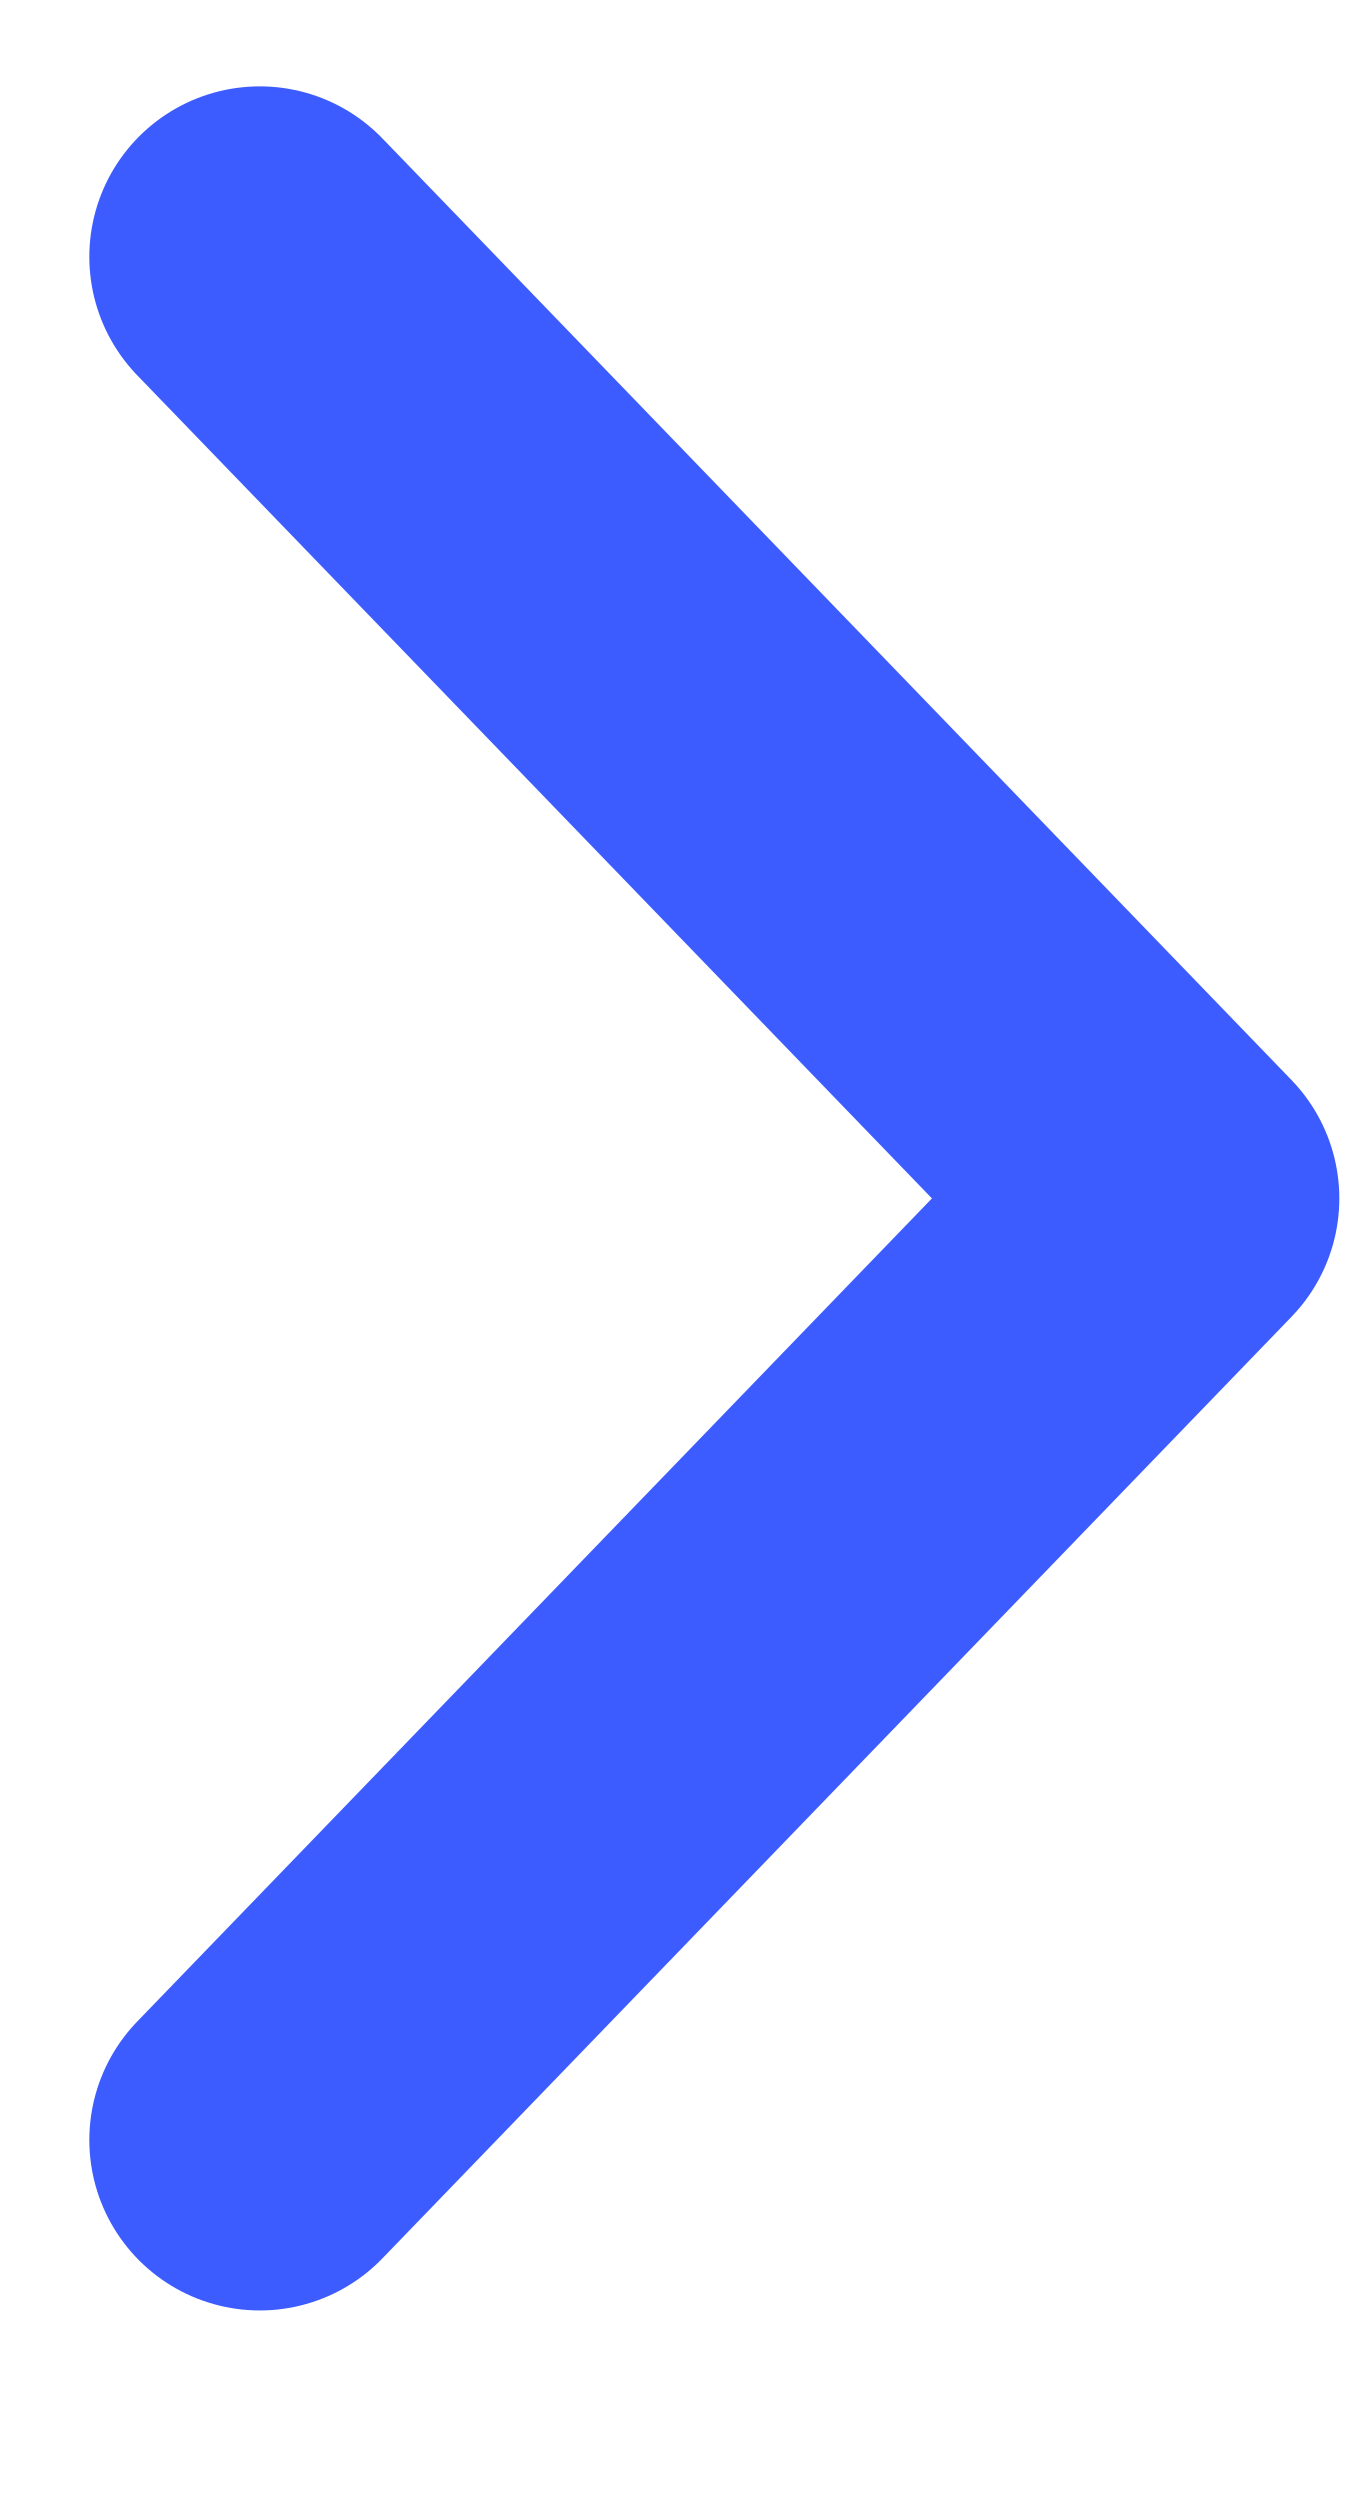
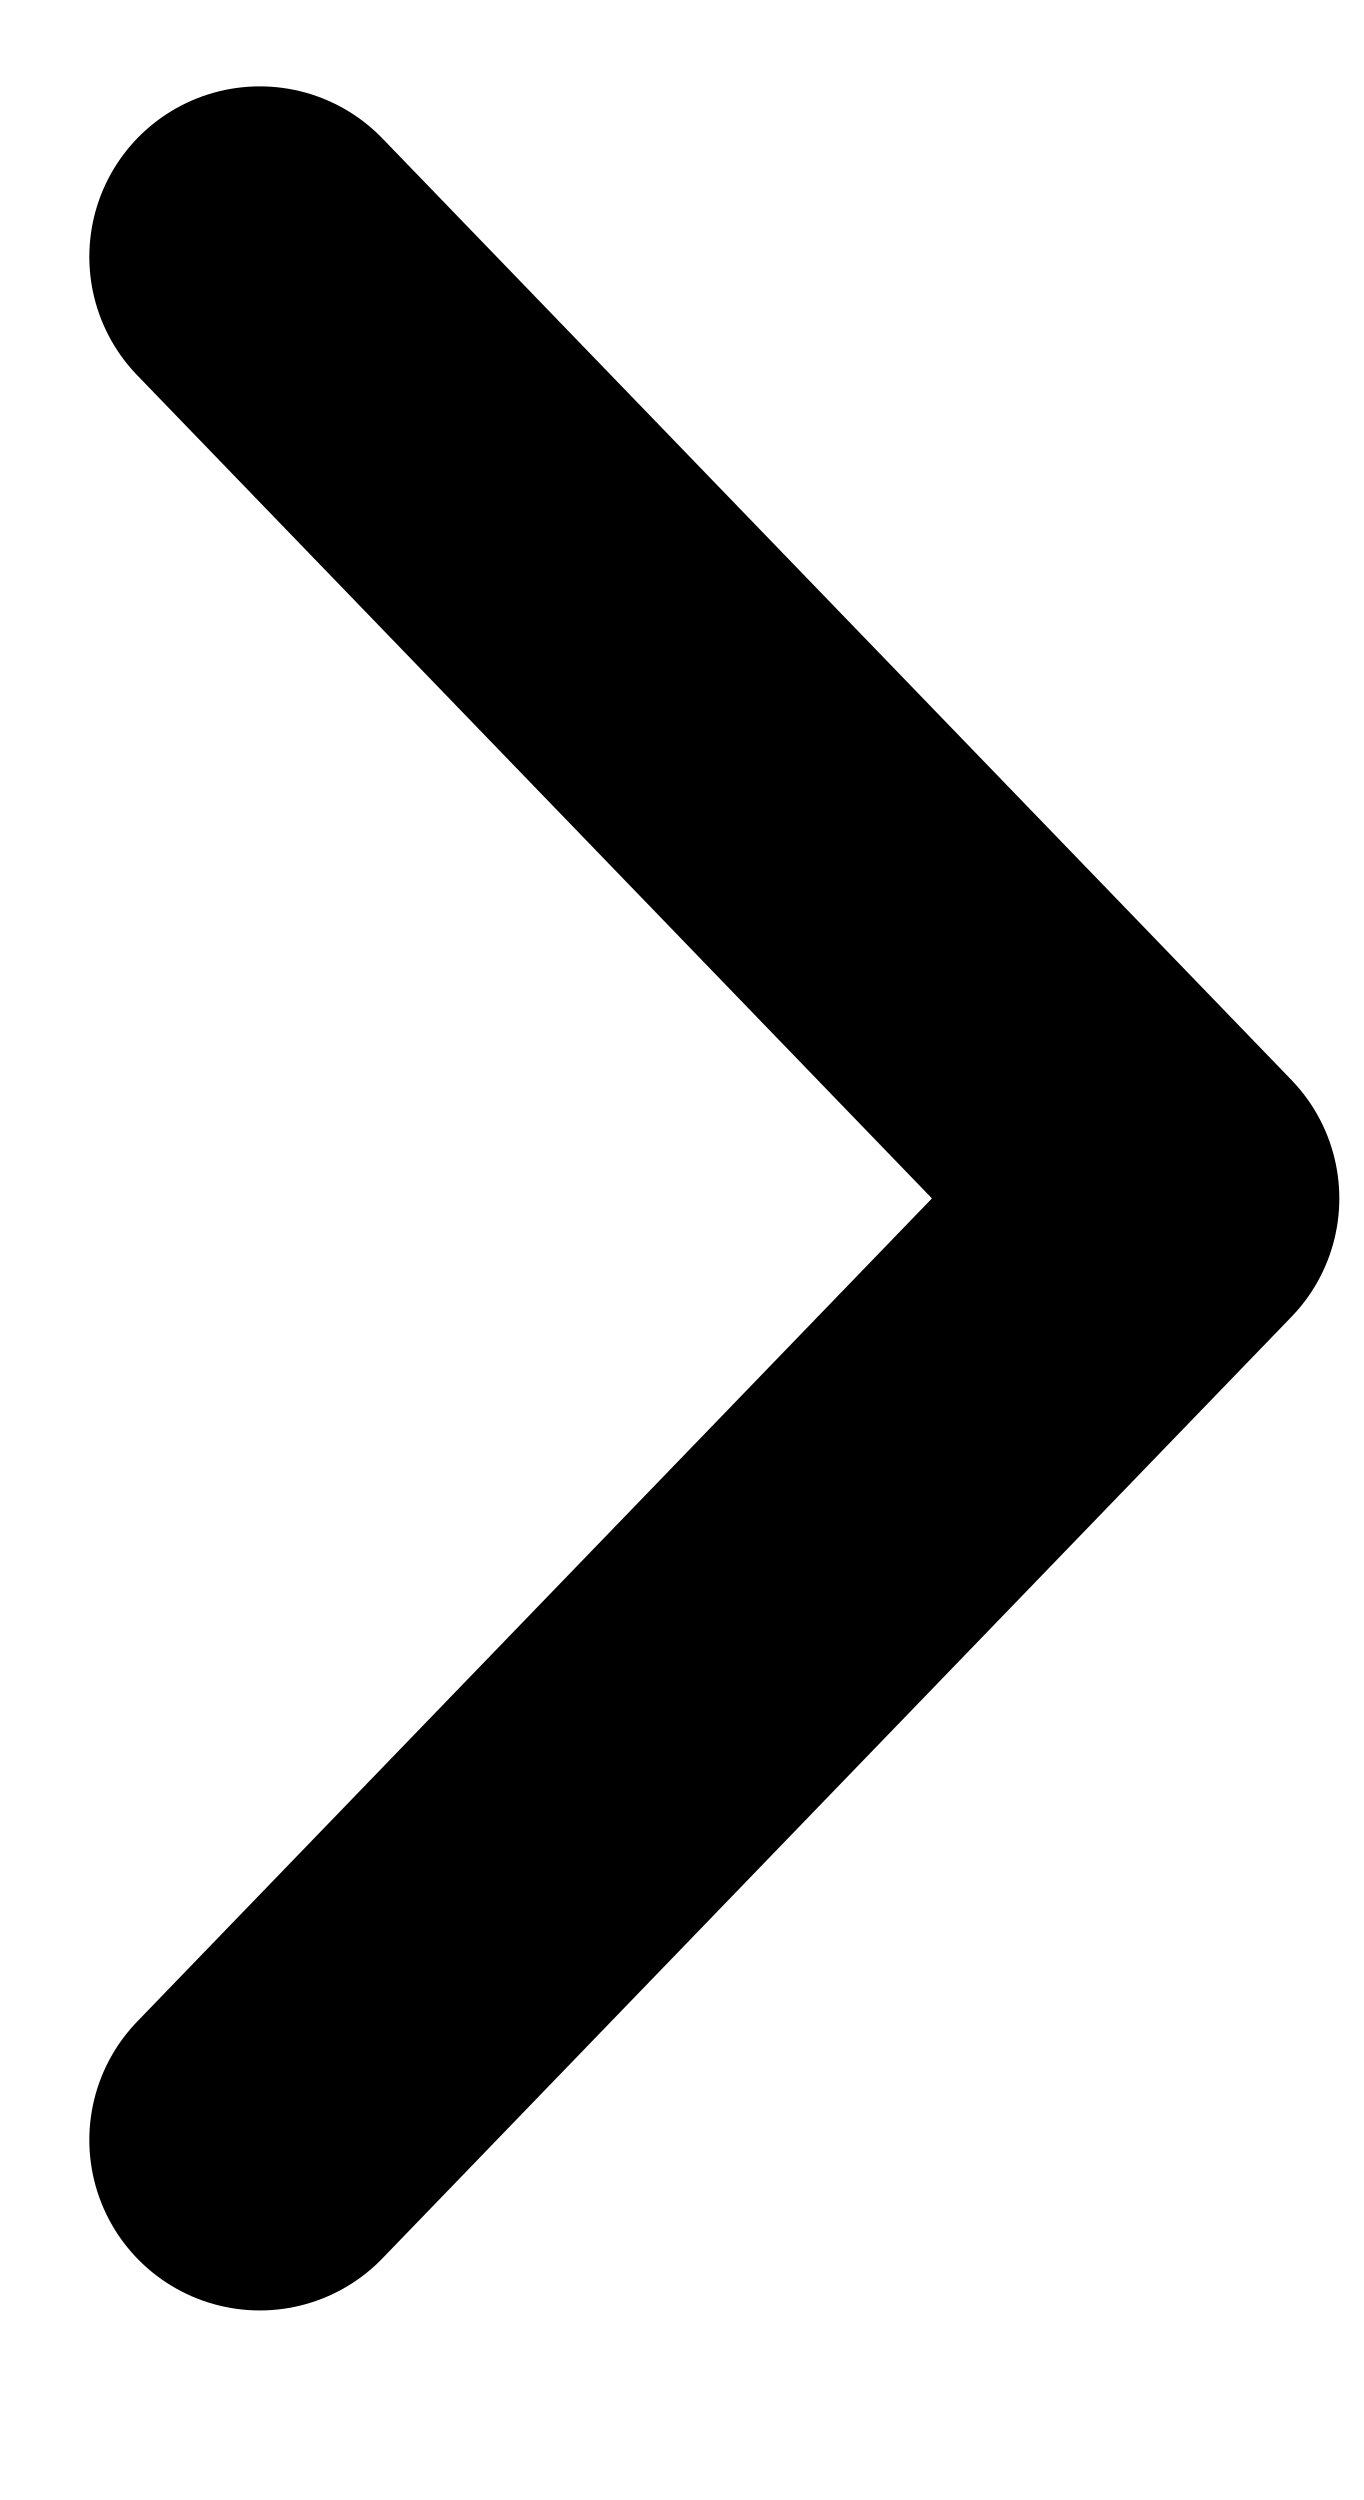
<svg xmlns="http://www.w3.org/2000/svg" width="6" height="11" viewBox="0 0 6 11">
-   <path d="m1.143 1.13 4 4.143h0l-4 4.143" stroke="#3D5CFF" stroke-width="1.5" fill="none" fill-rule="evenodd" stroke-linecap="round" stroke-linejoin="round" />
+   <path d="m1.143 1.13 4 4.143h0l-4 4.143" stroke="#000" stroke-width="1.5" fill="none" fill-rule="evenodd" stroke-linecap="round" stroke-linejoin="round" />
</svg>
